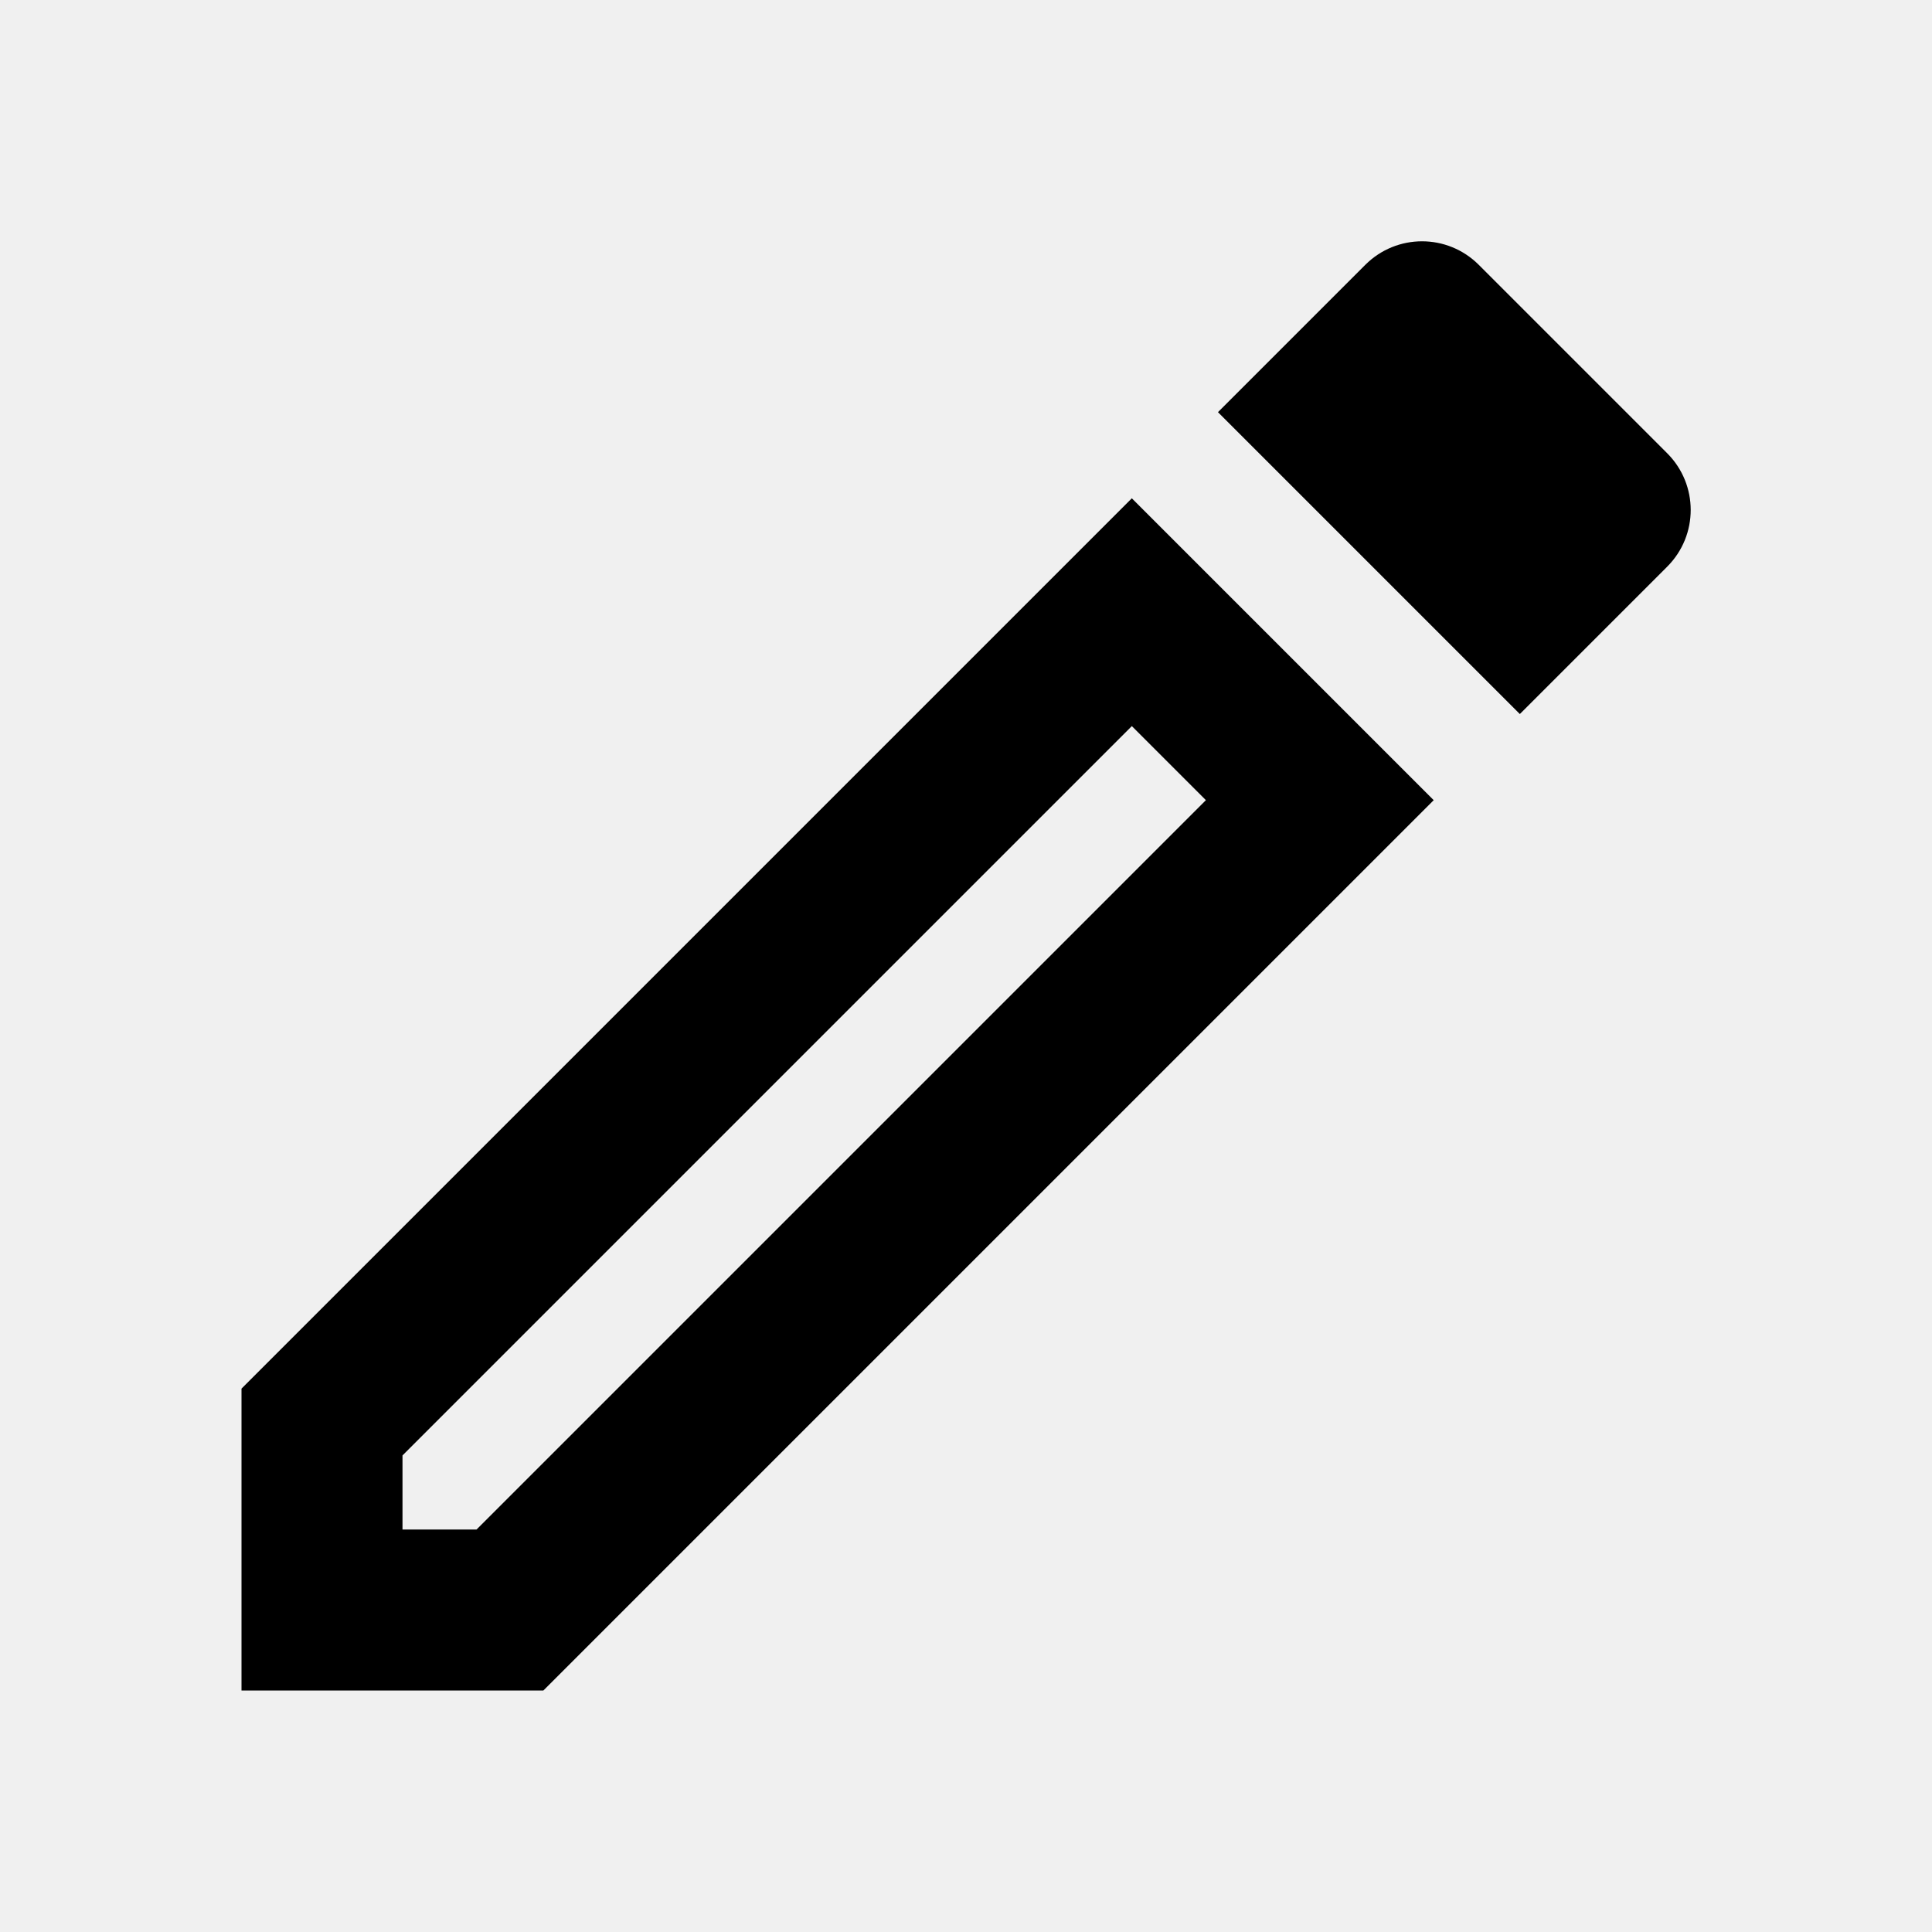
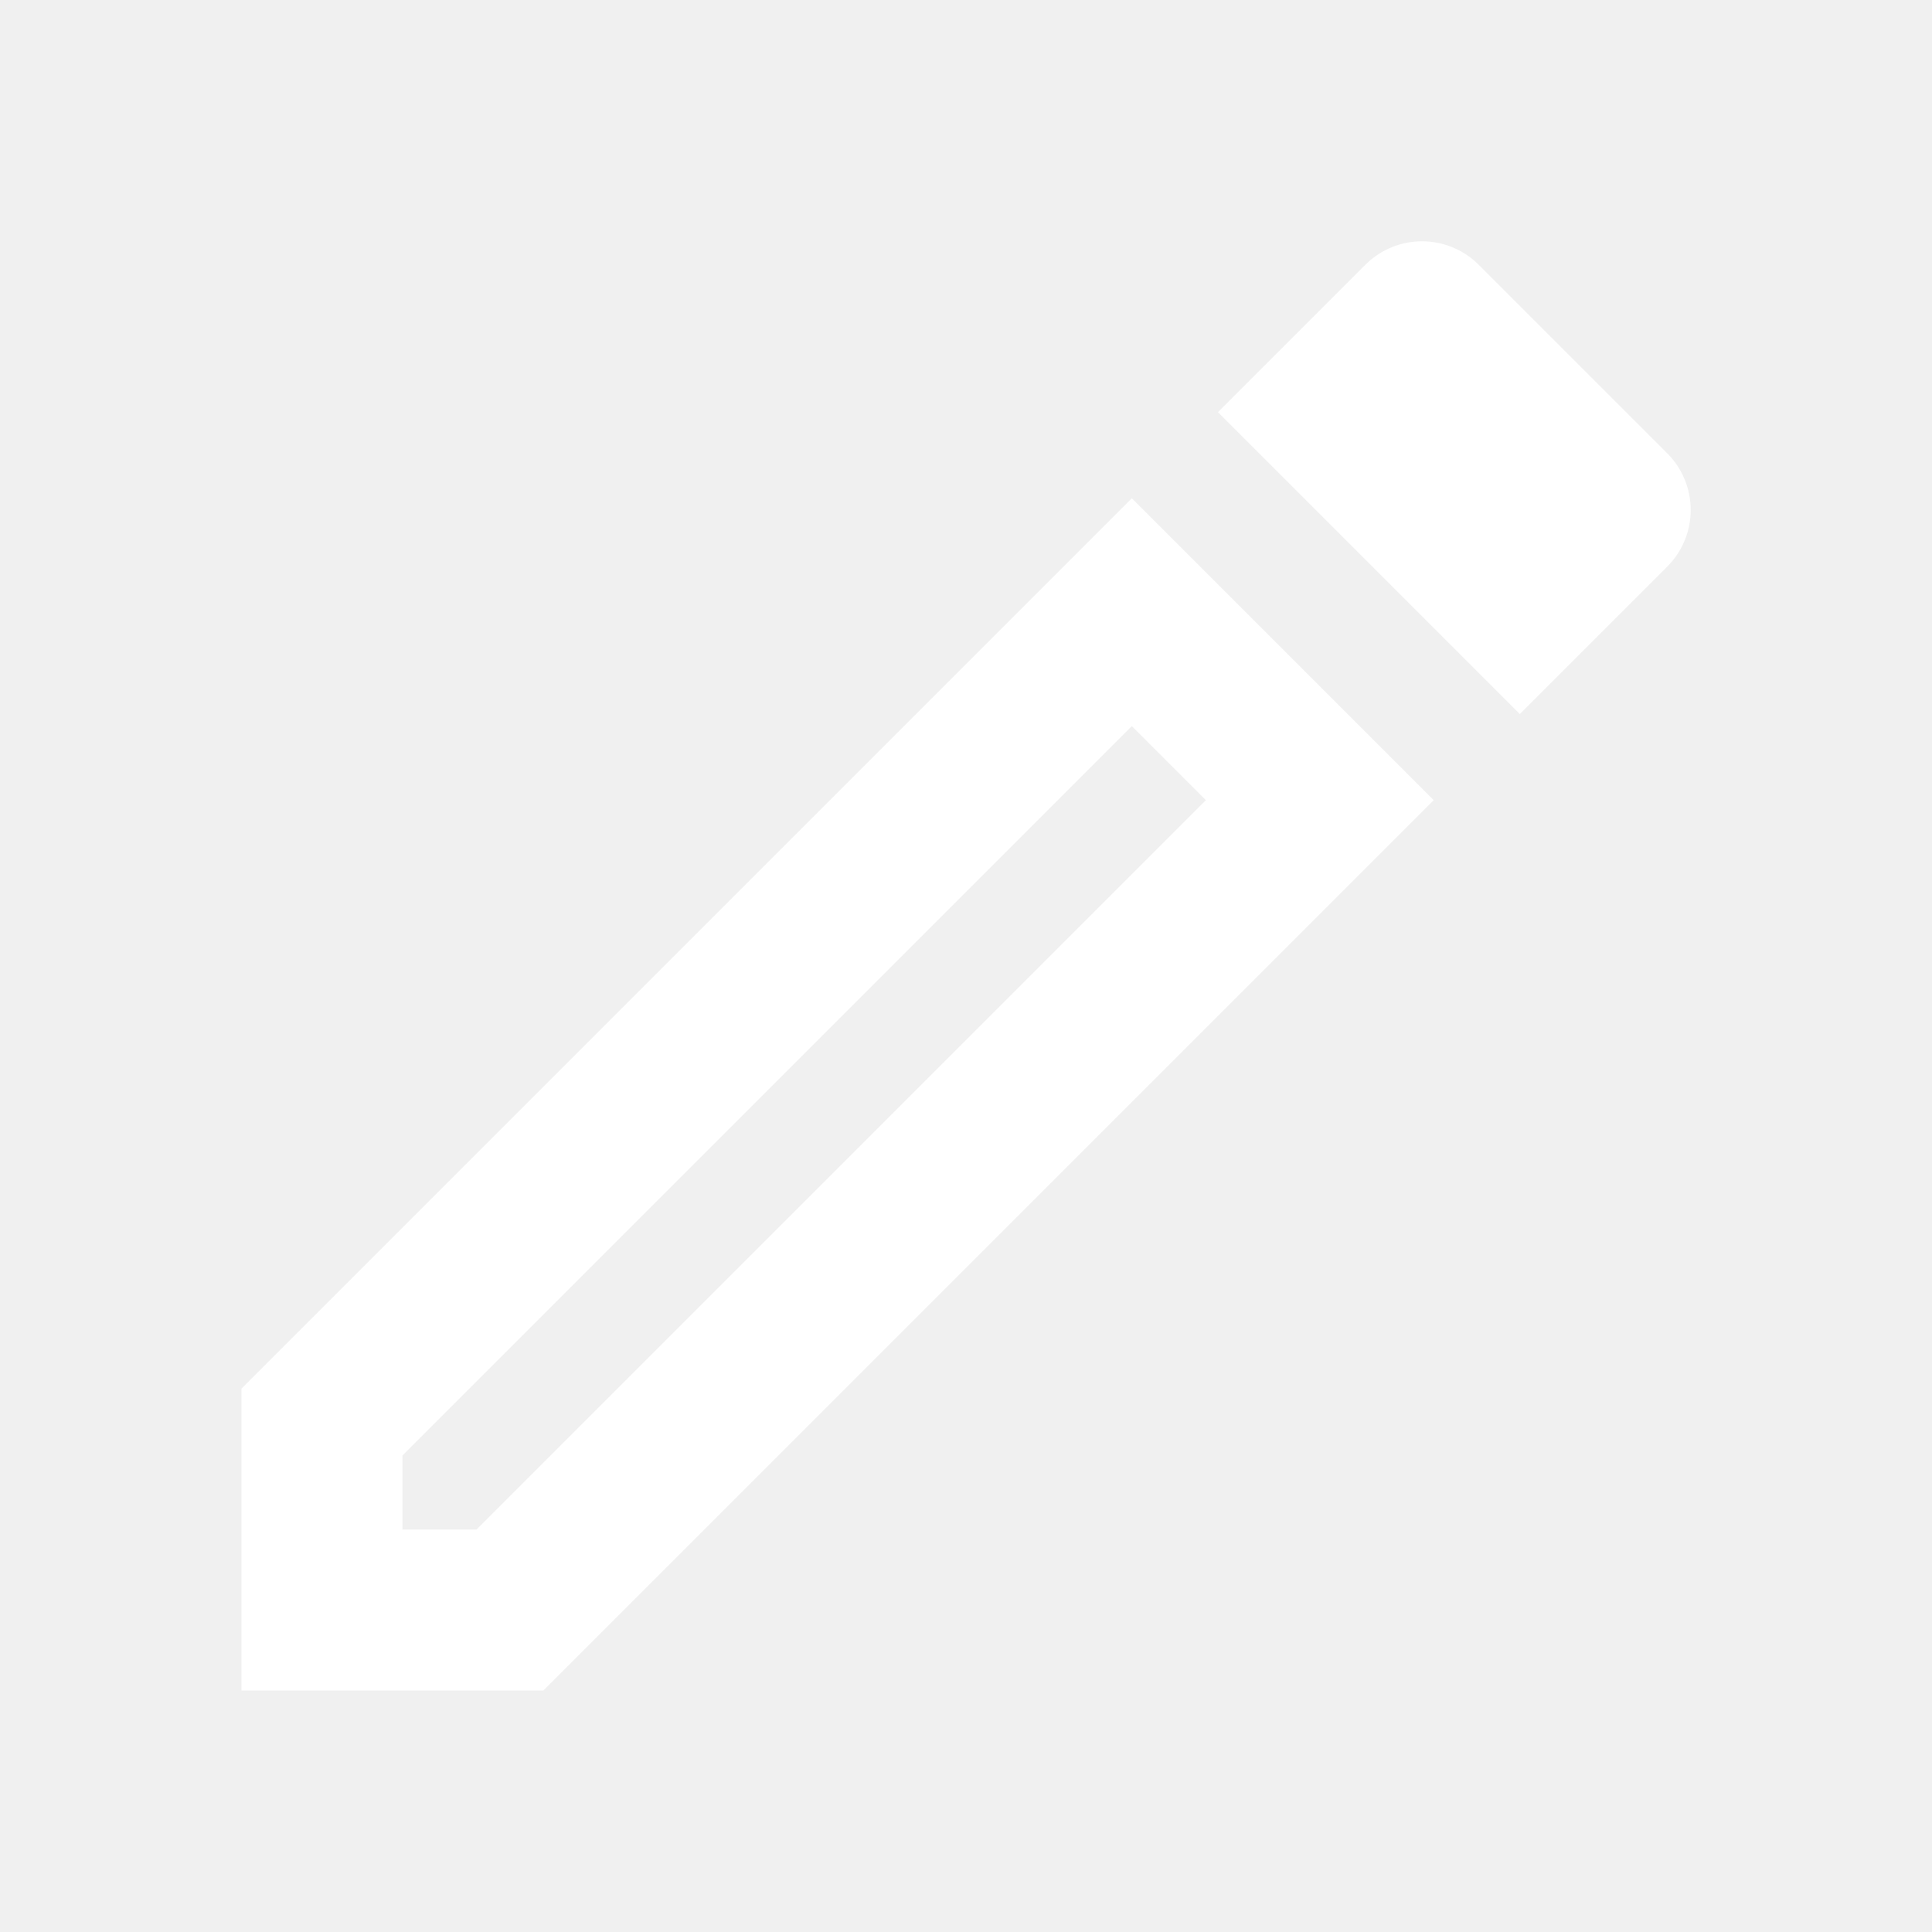
- <svg xmlns="http://www.w3.org/2000/svg" enable-background="new 0 0 24 24" viewBox="0 0 24 24" fill="black" width="24px" height="24px">
+ <svg xmlns="http://www.w3.org/2000/svg" enable-background="new 0 0 24 24" viewBox="0 0 24 24" fill="white" width="24px" height="24px">
  <g>
    <rect fill="none" height="24" width="24" />
  </g>
  <g>
    <g>
      <g>
        <path d="M3,21l3.75,0L17.81,9.94l-3.75-3.75L3,17.25L3,21z M5,18.08l9.06-9.06l0.92,0.92L5.92,19L5,19L5,18.08z" />
      </g>
      <g>
        <path d="M18.37,3.29c-0.39-0.39-1.02-0.39-1.41,0l-1.83,1.83l3.75,3.75l1.83-1.83c0.39-0.39,0.39-1.02,0-1.41L18.37,3.29z" />
      </g>
    </g>
  </g>
</svg>
